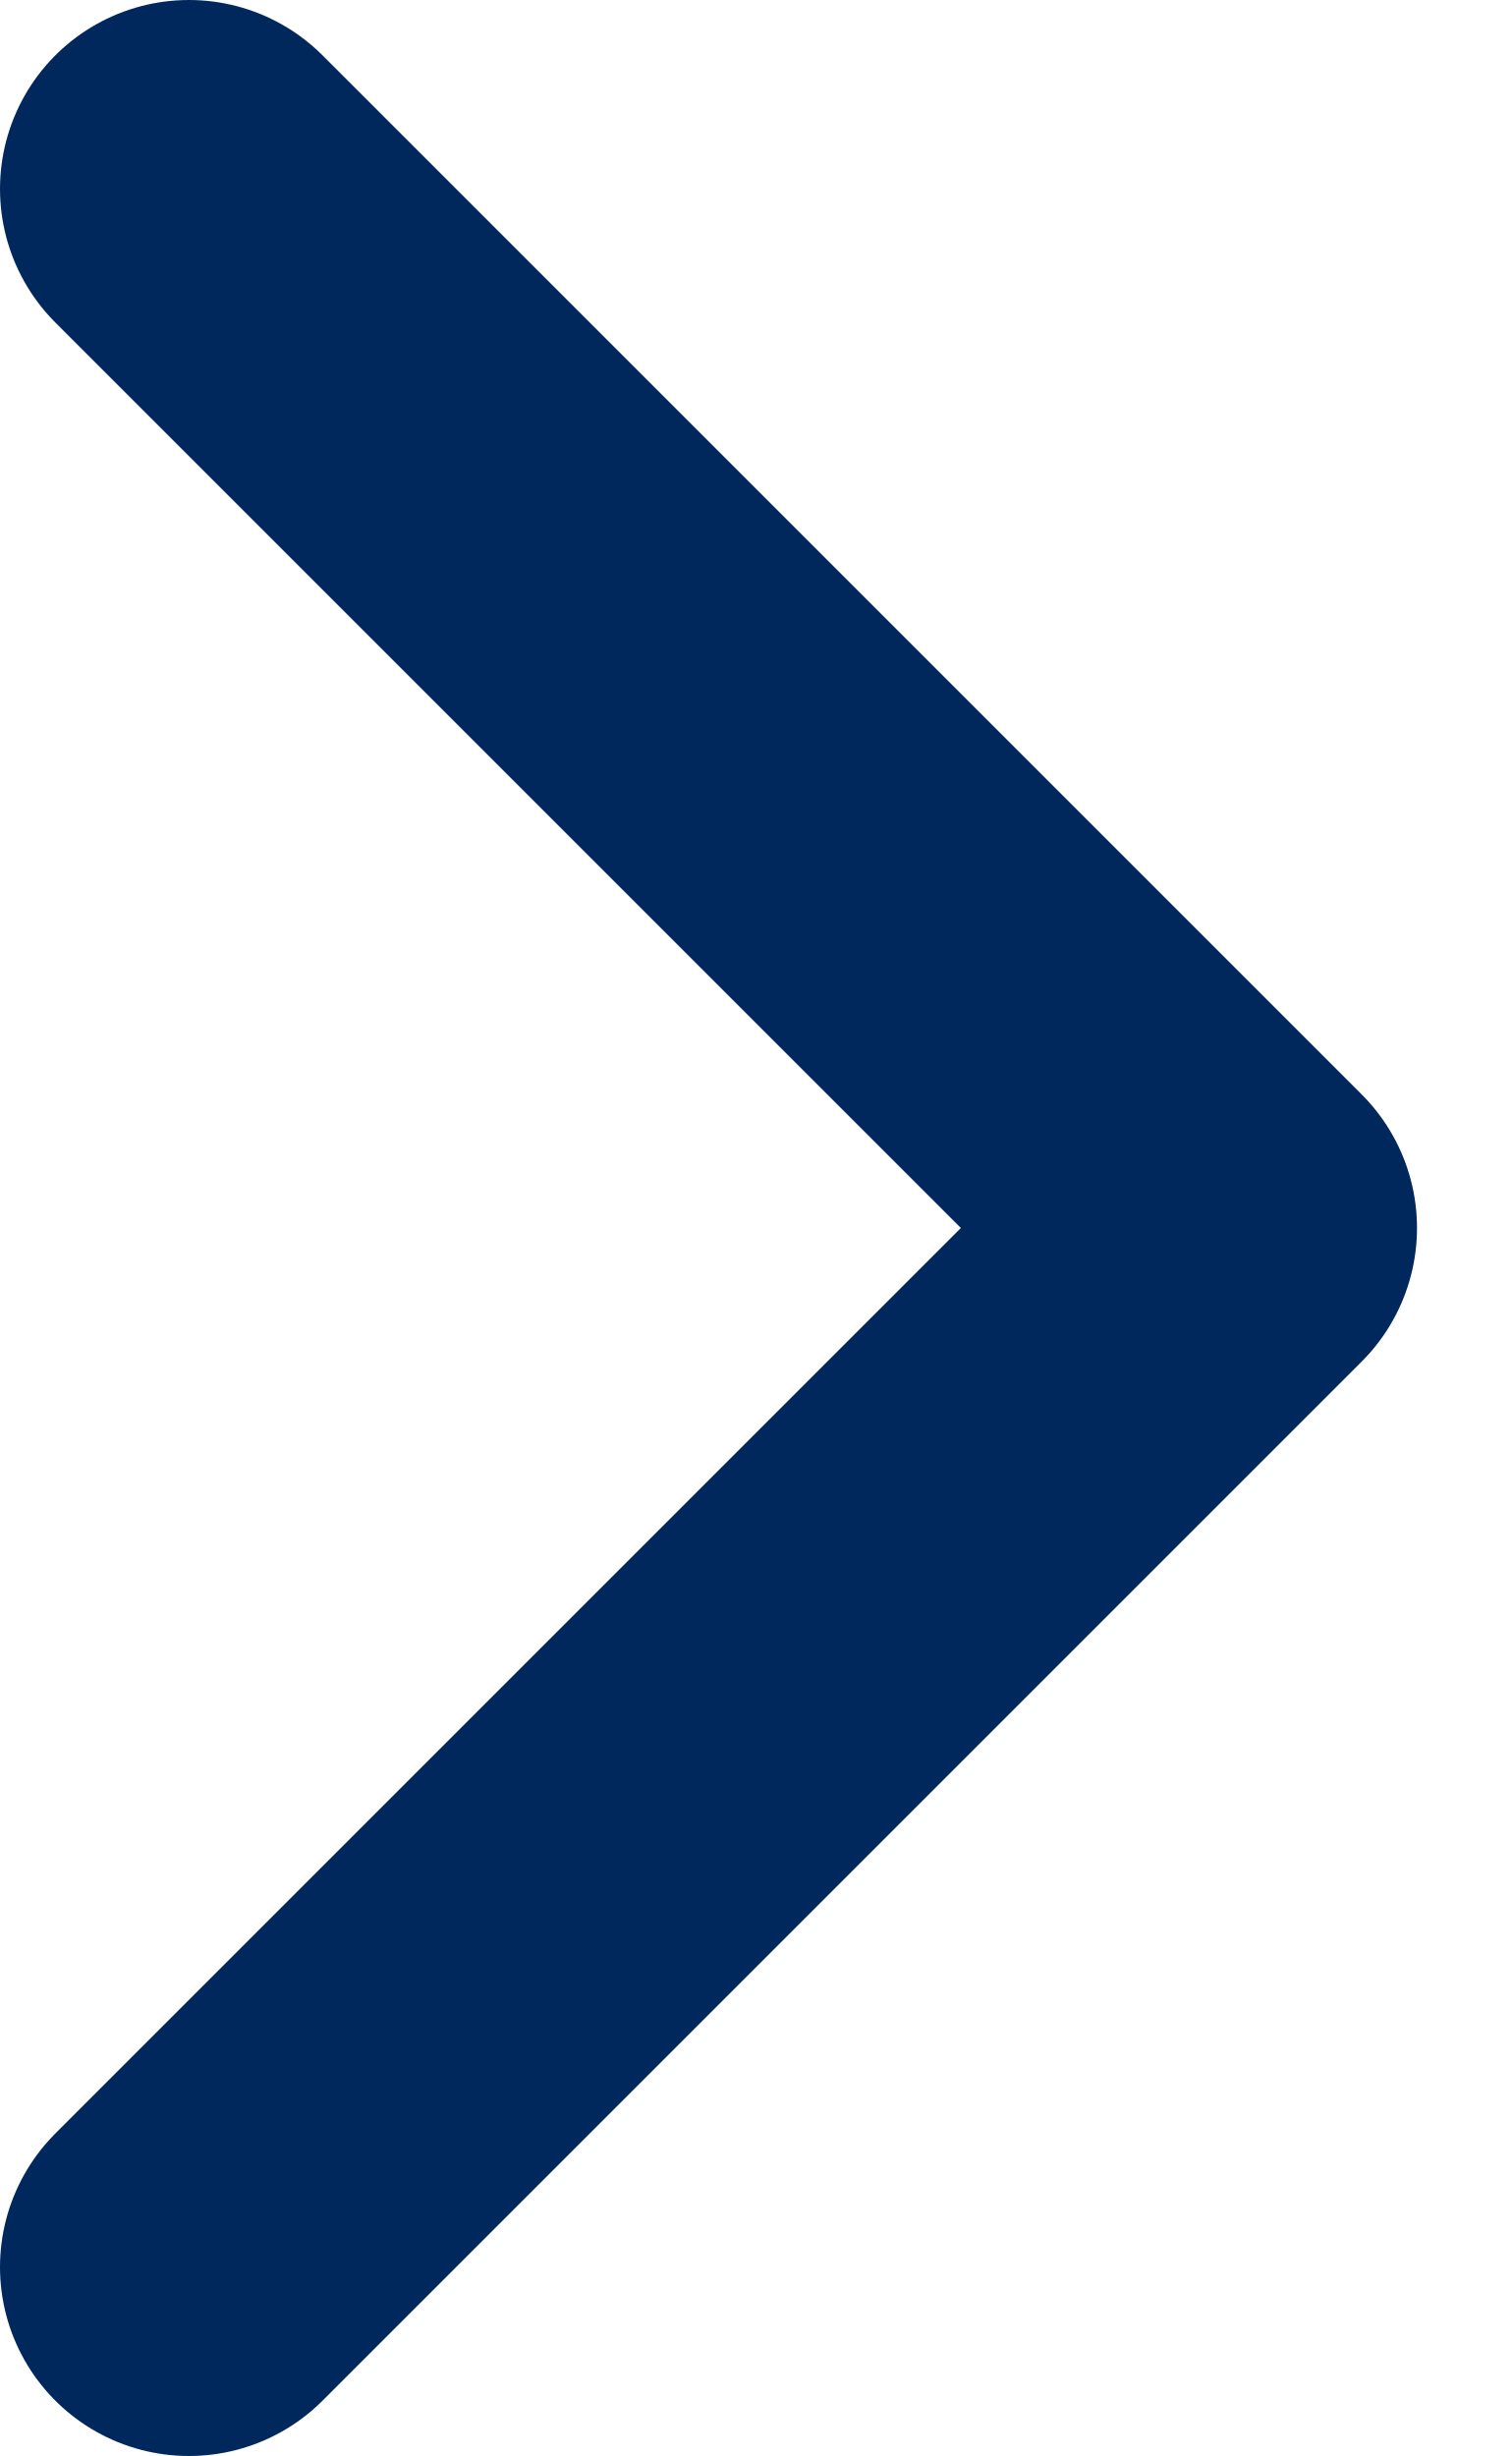
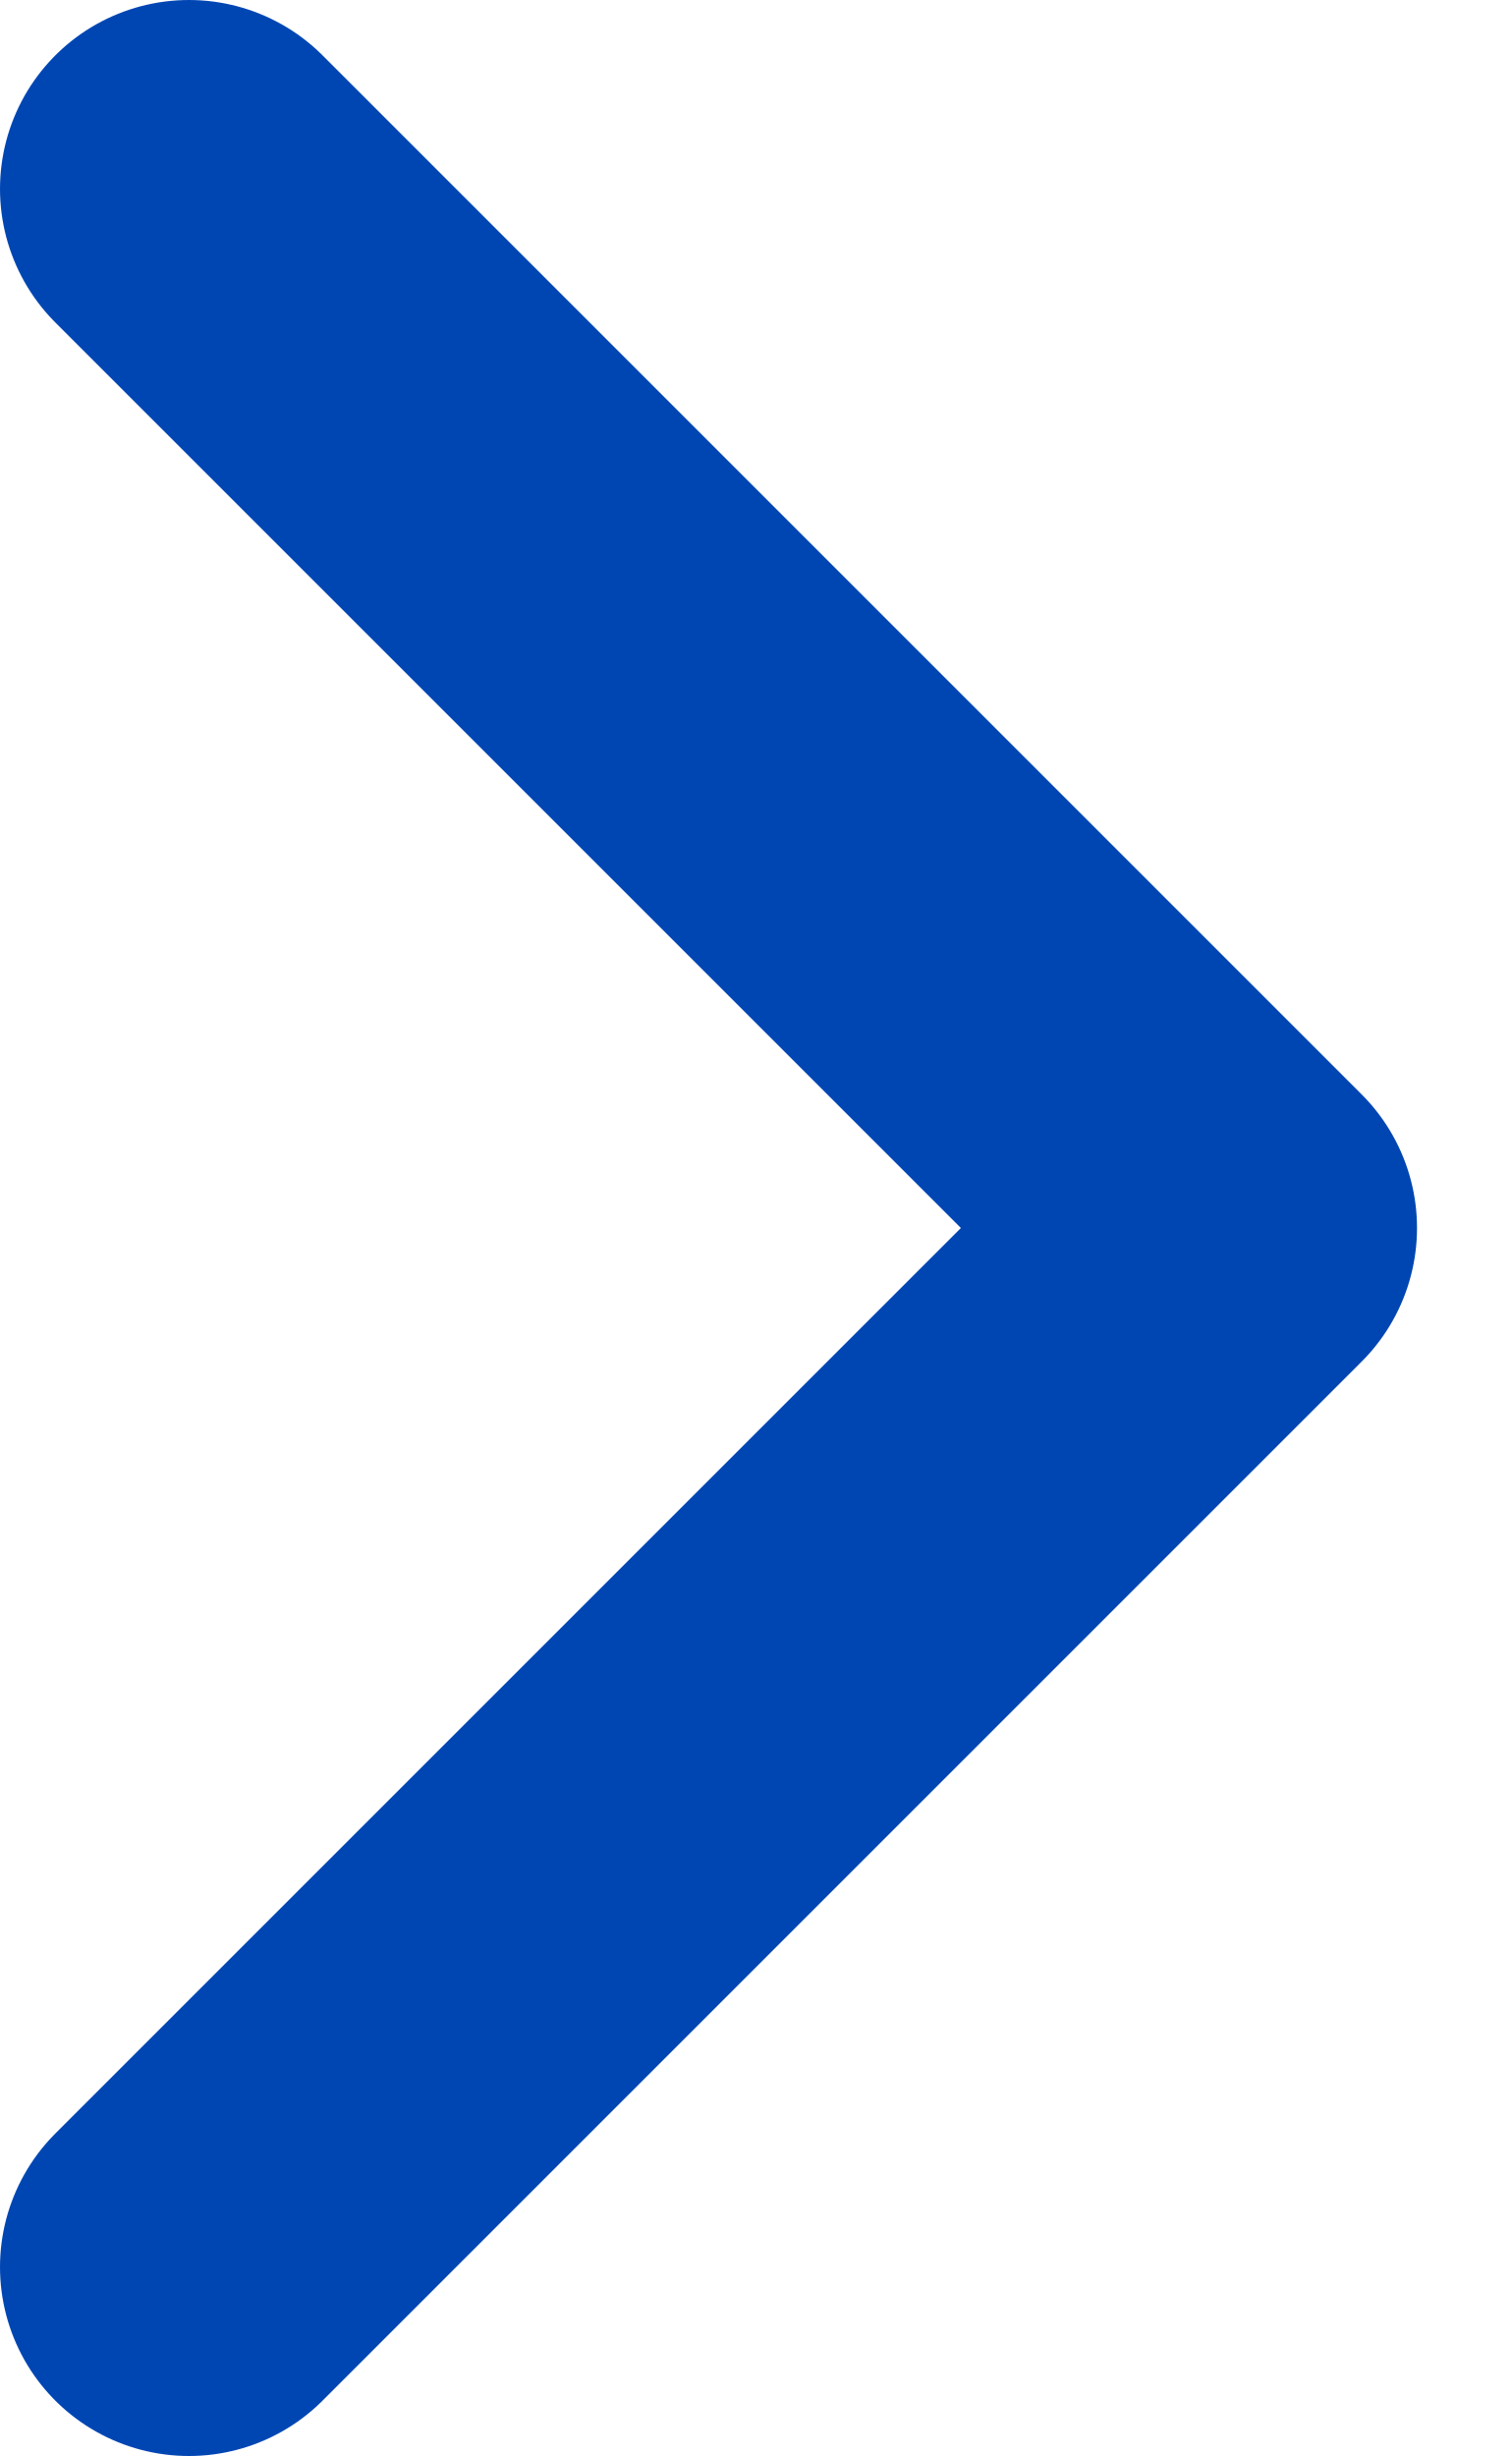
<svg xmlns="http://www.w3.org/2000/svg" width="8" height="13" viewBox="0 0 8 13" fill="none">
-   <path d="M1 12L6.5 6.5L1 1" stroke="#00285c" stroke-width="2" stroke-linecap="round" stroke-linejoin="round" />
+   <path d="M1 12L6.5 6.5L1 1" stroke="#0046b3" stroke-width="2" stroke-linecap="round" stroke-linejoin="round" />
</svg>
